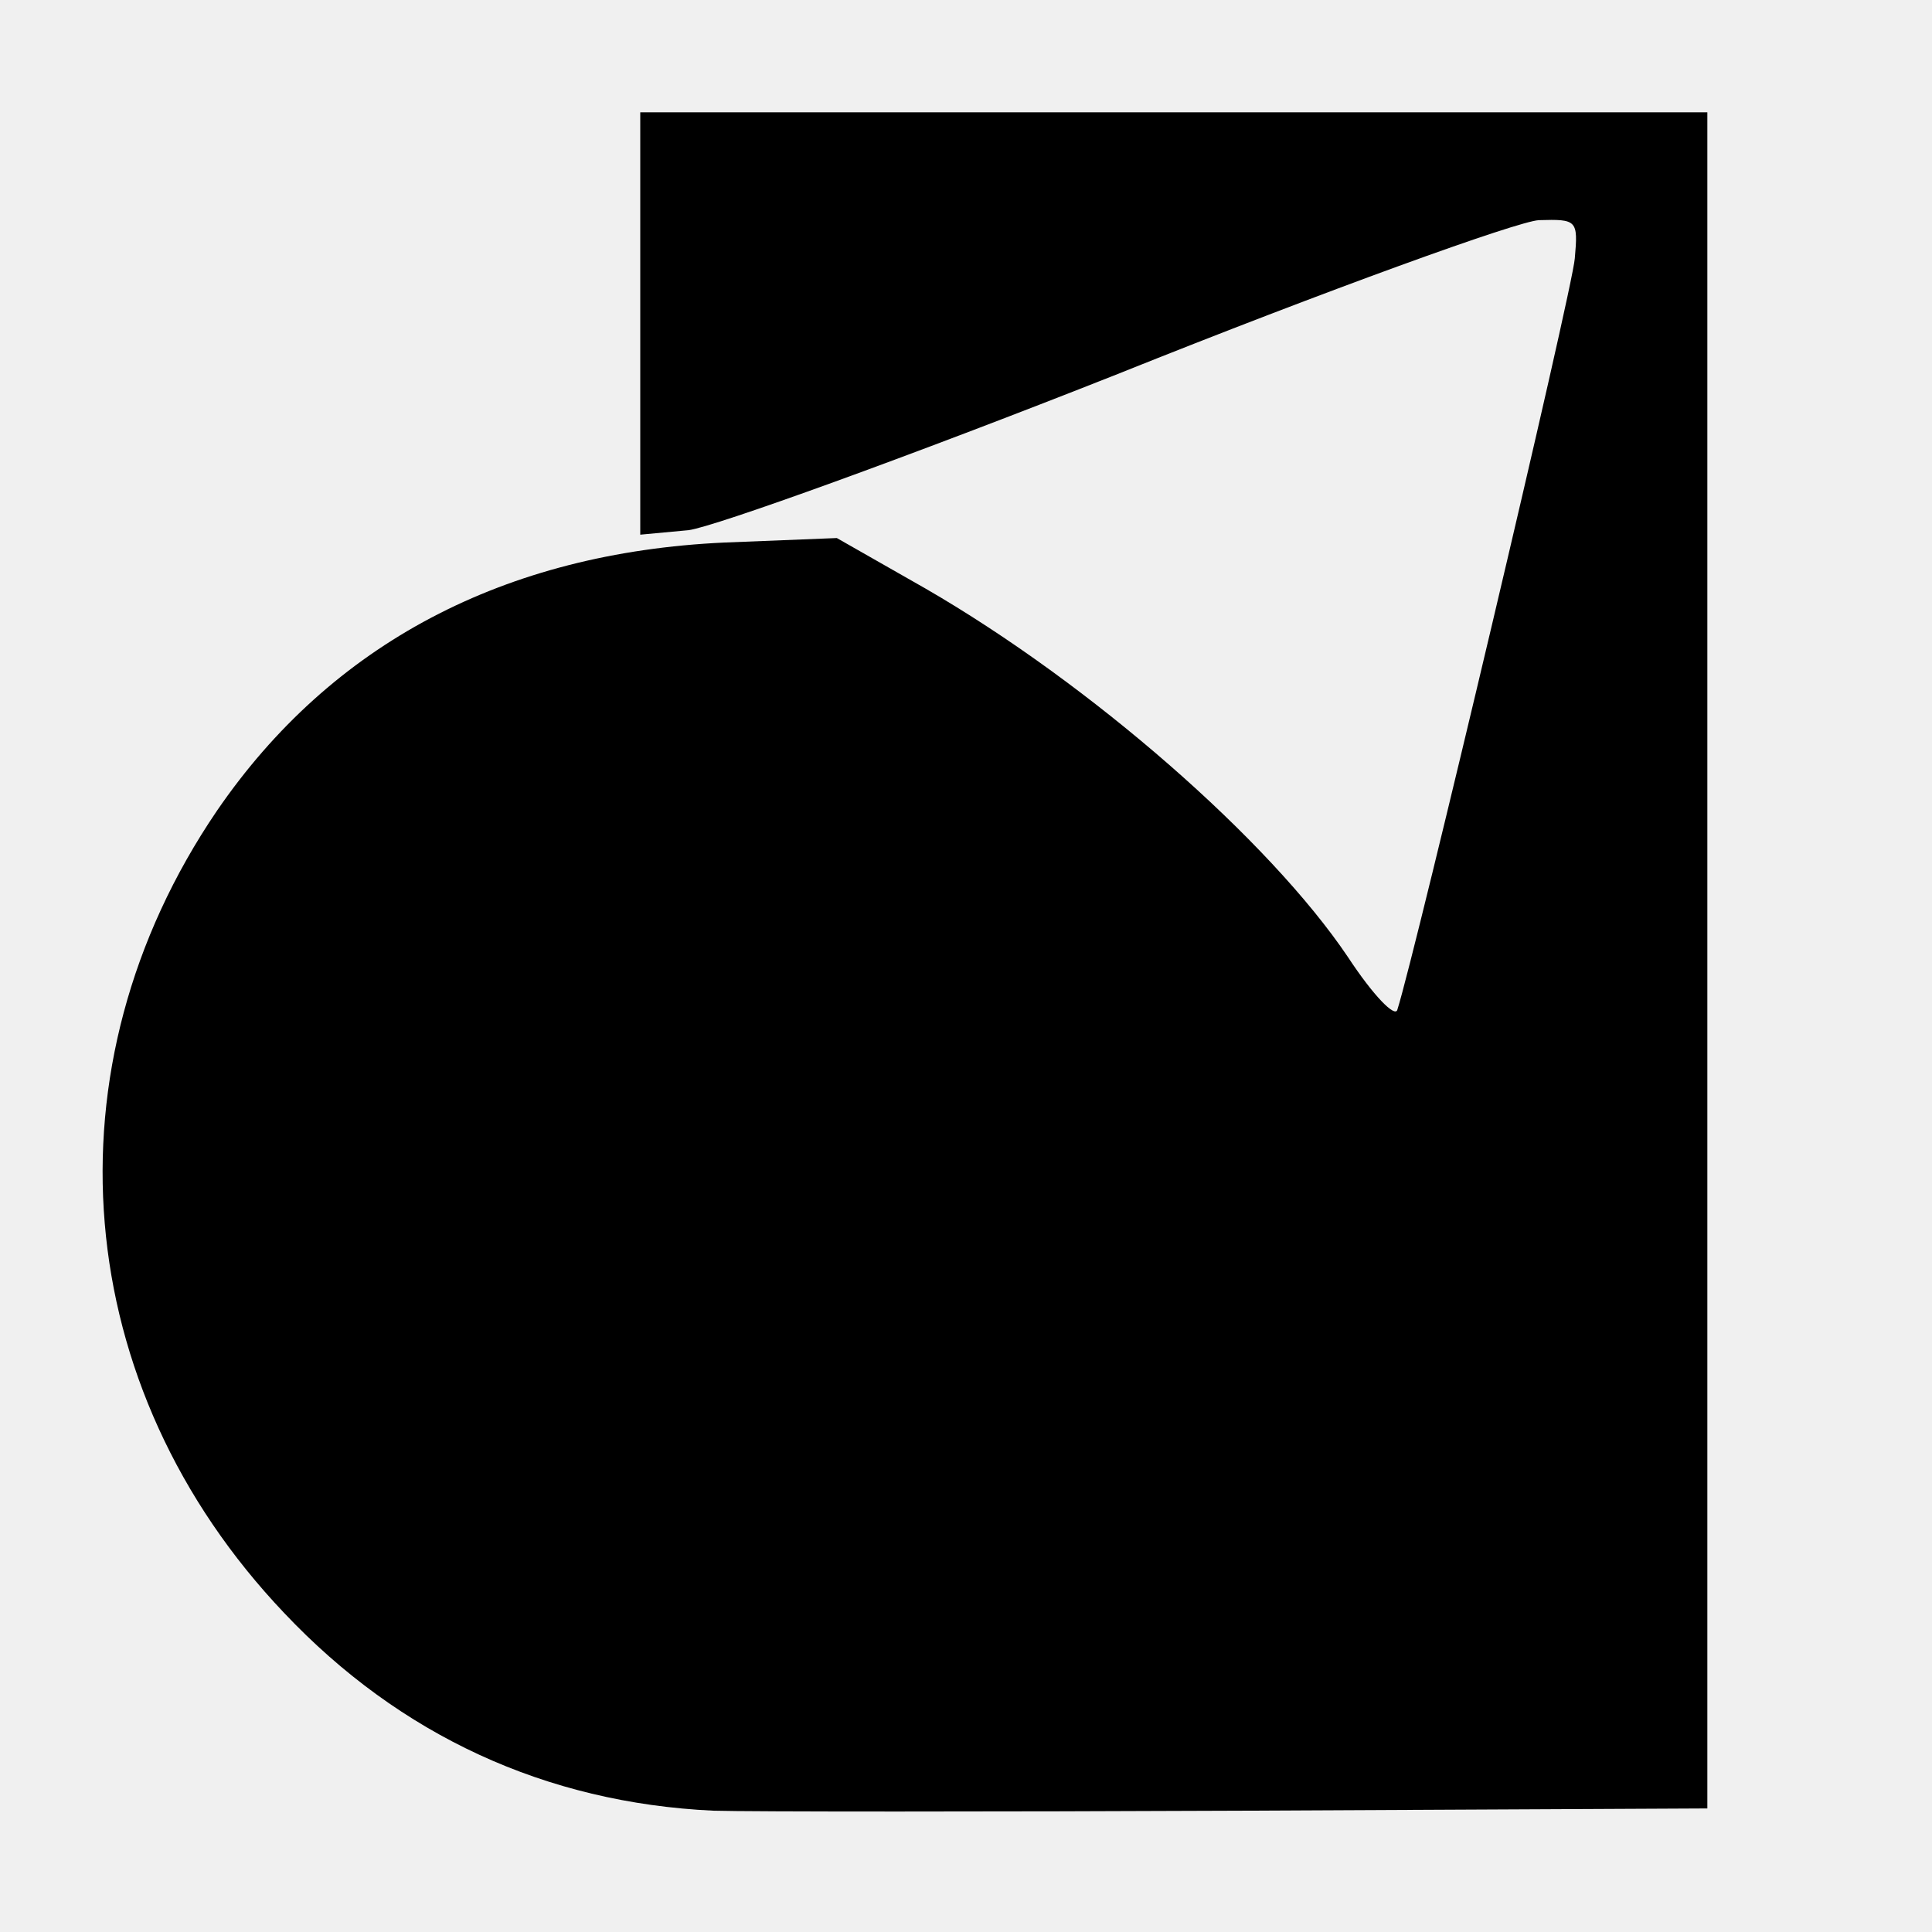
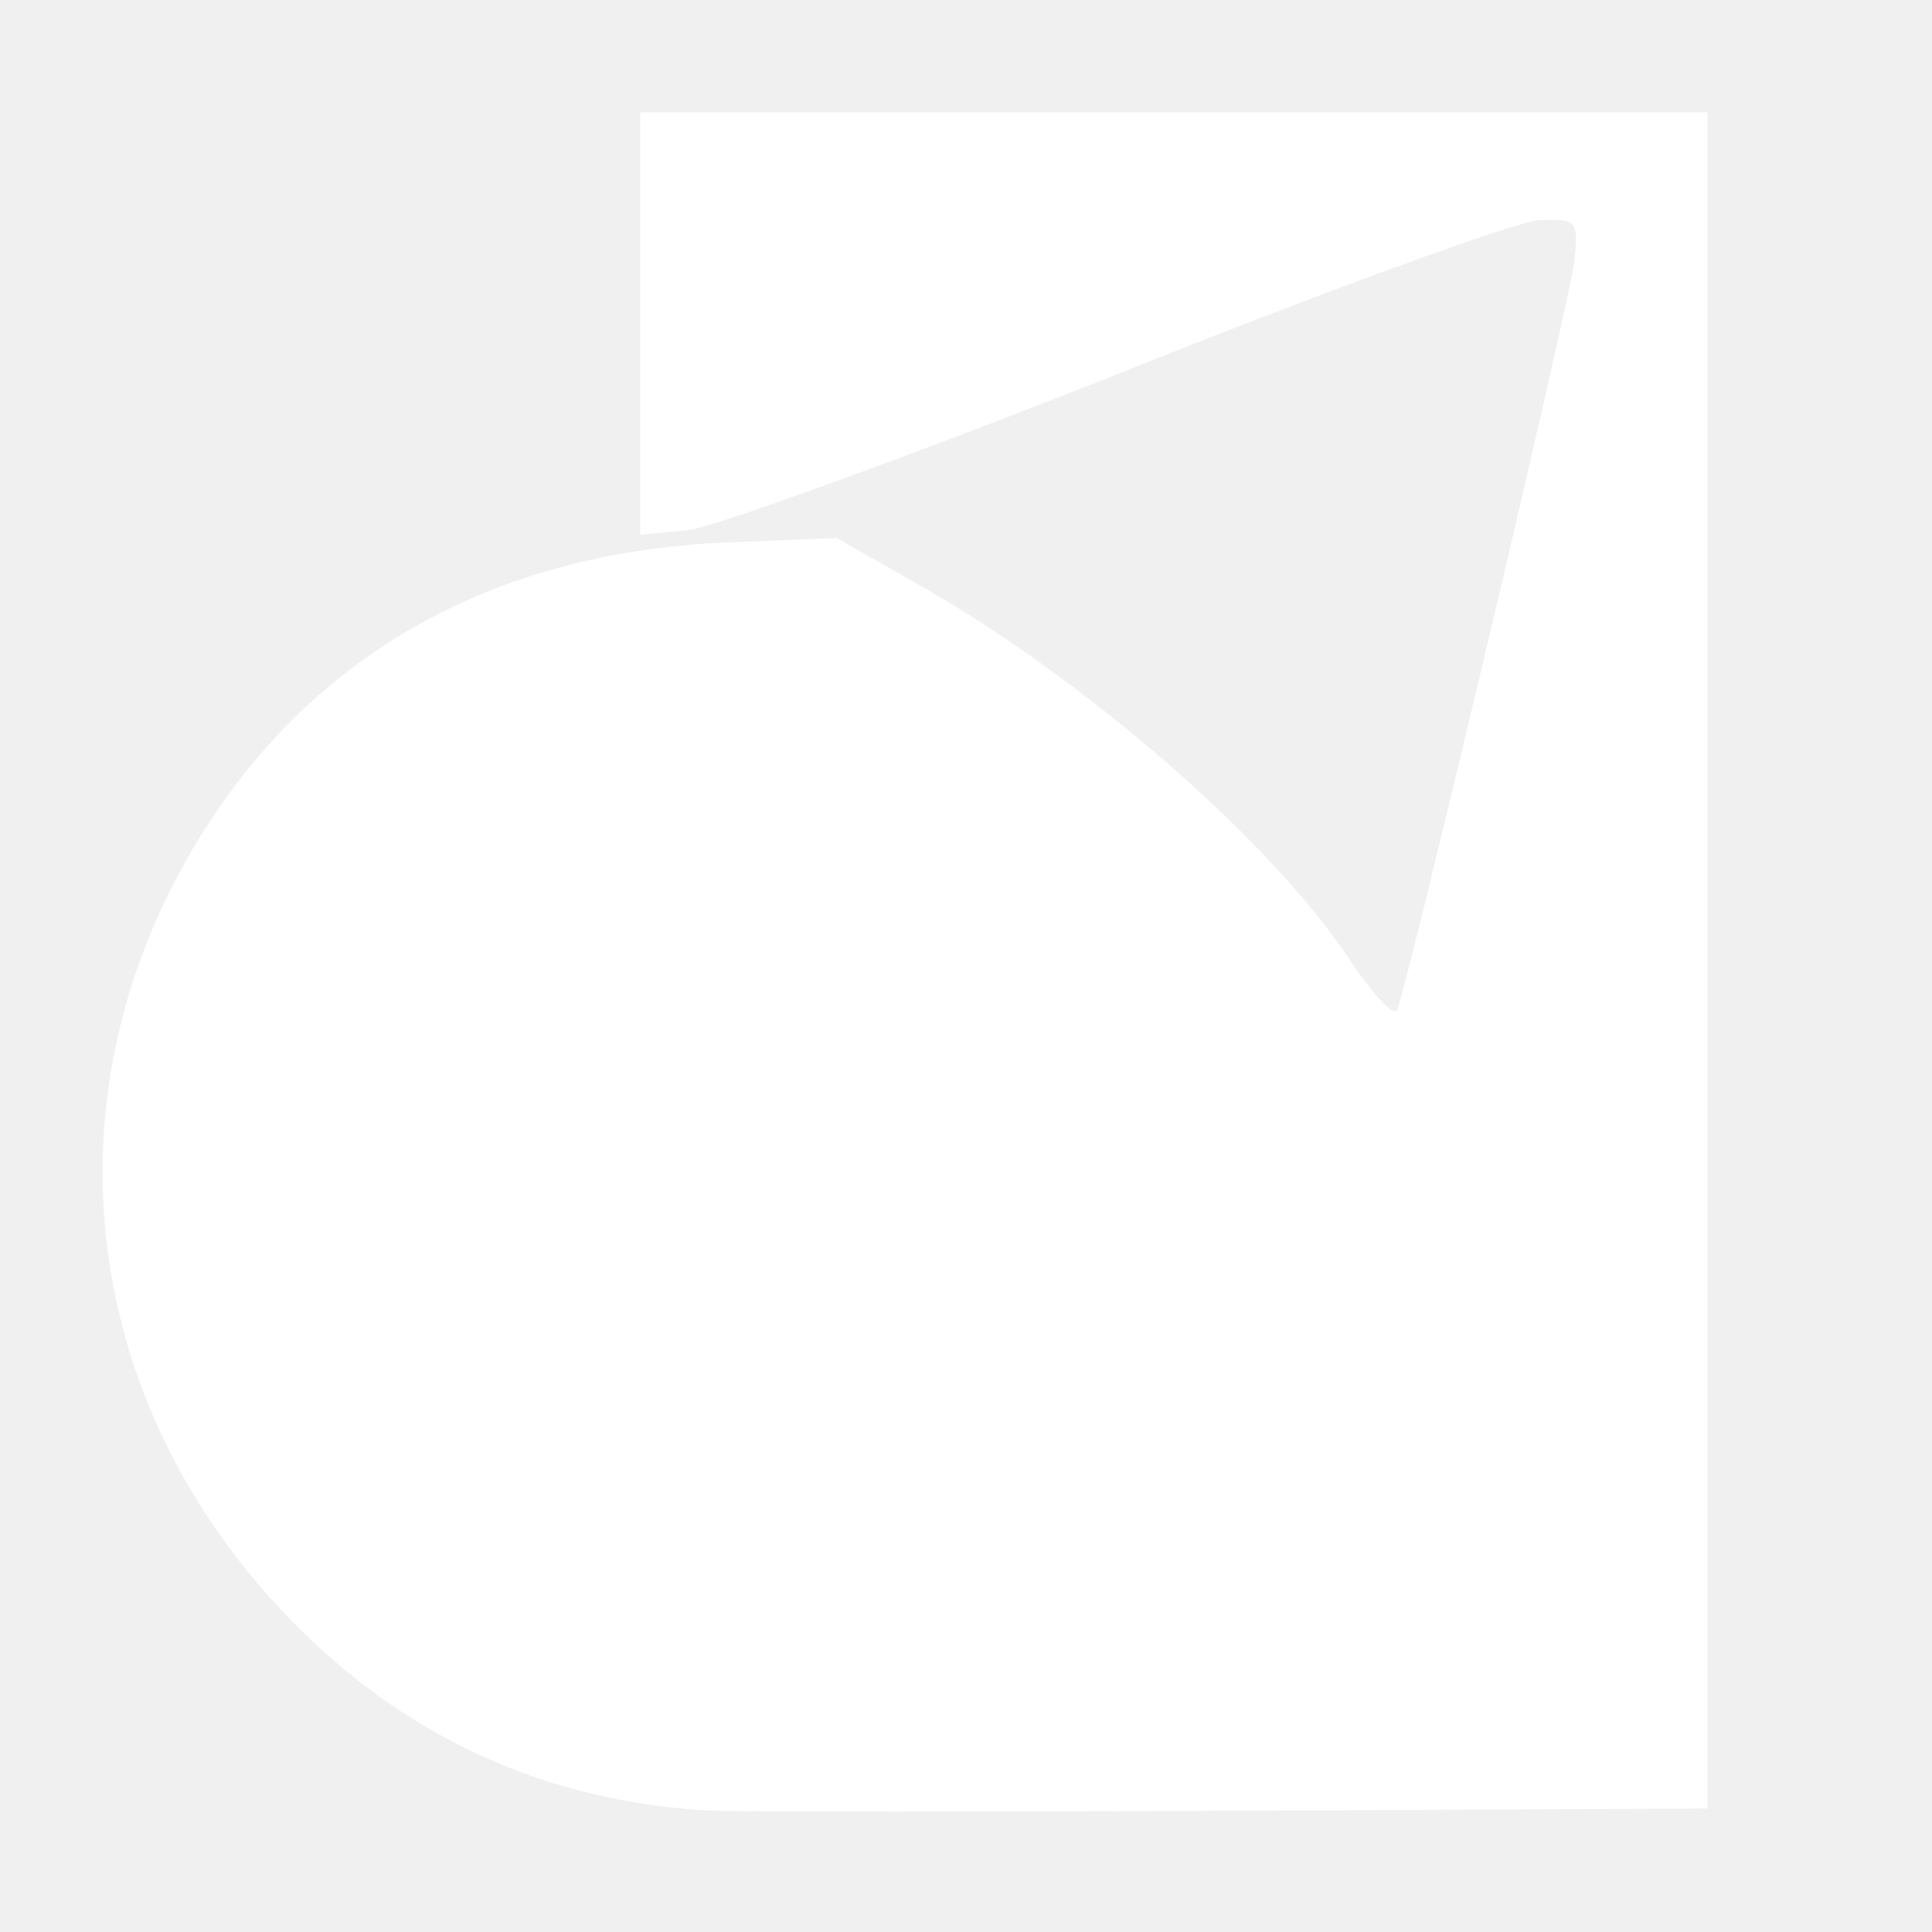
<svg xmlns="http://www.w3.org/2000/svg" width="172" height="172" viewBox="0 0 172 172" preserveAspectRatio="xMidYMid meet">
-   <g transform="translate(0,172) scale(0.1,-0.1)" fill="#000000" stroke="none">
+   <g transform="translate(0,172) scale(0.1,-0.1)" fill="#ffffff" stroke="none">
    <path d="M570 1432 l0 -188 43 4 c23 3 195 65 382 139 187 75 356 136 375 137 34 1 35 0 32 -34 -2 -28 -142 -619 -158 -669 -2 -7 -21 12 -44 47 -70 104 -229 243 -376 328 l-79 45 -100 -4 c-196 -9 -350 -90 -452 -239 -155 -228 -131 -513 60 -714 103 -109 233 -169 382 -176 33 -1 246 -1 473 0 l412 2 0 755 0 755 -475 0 -475 0 0 -188z" />
  </g>
</svg>
